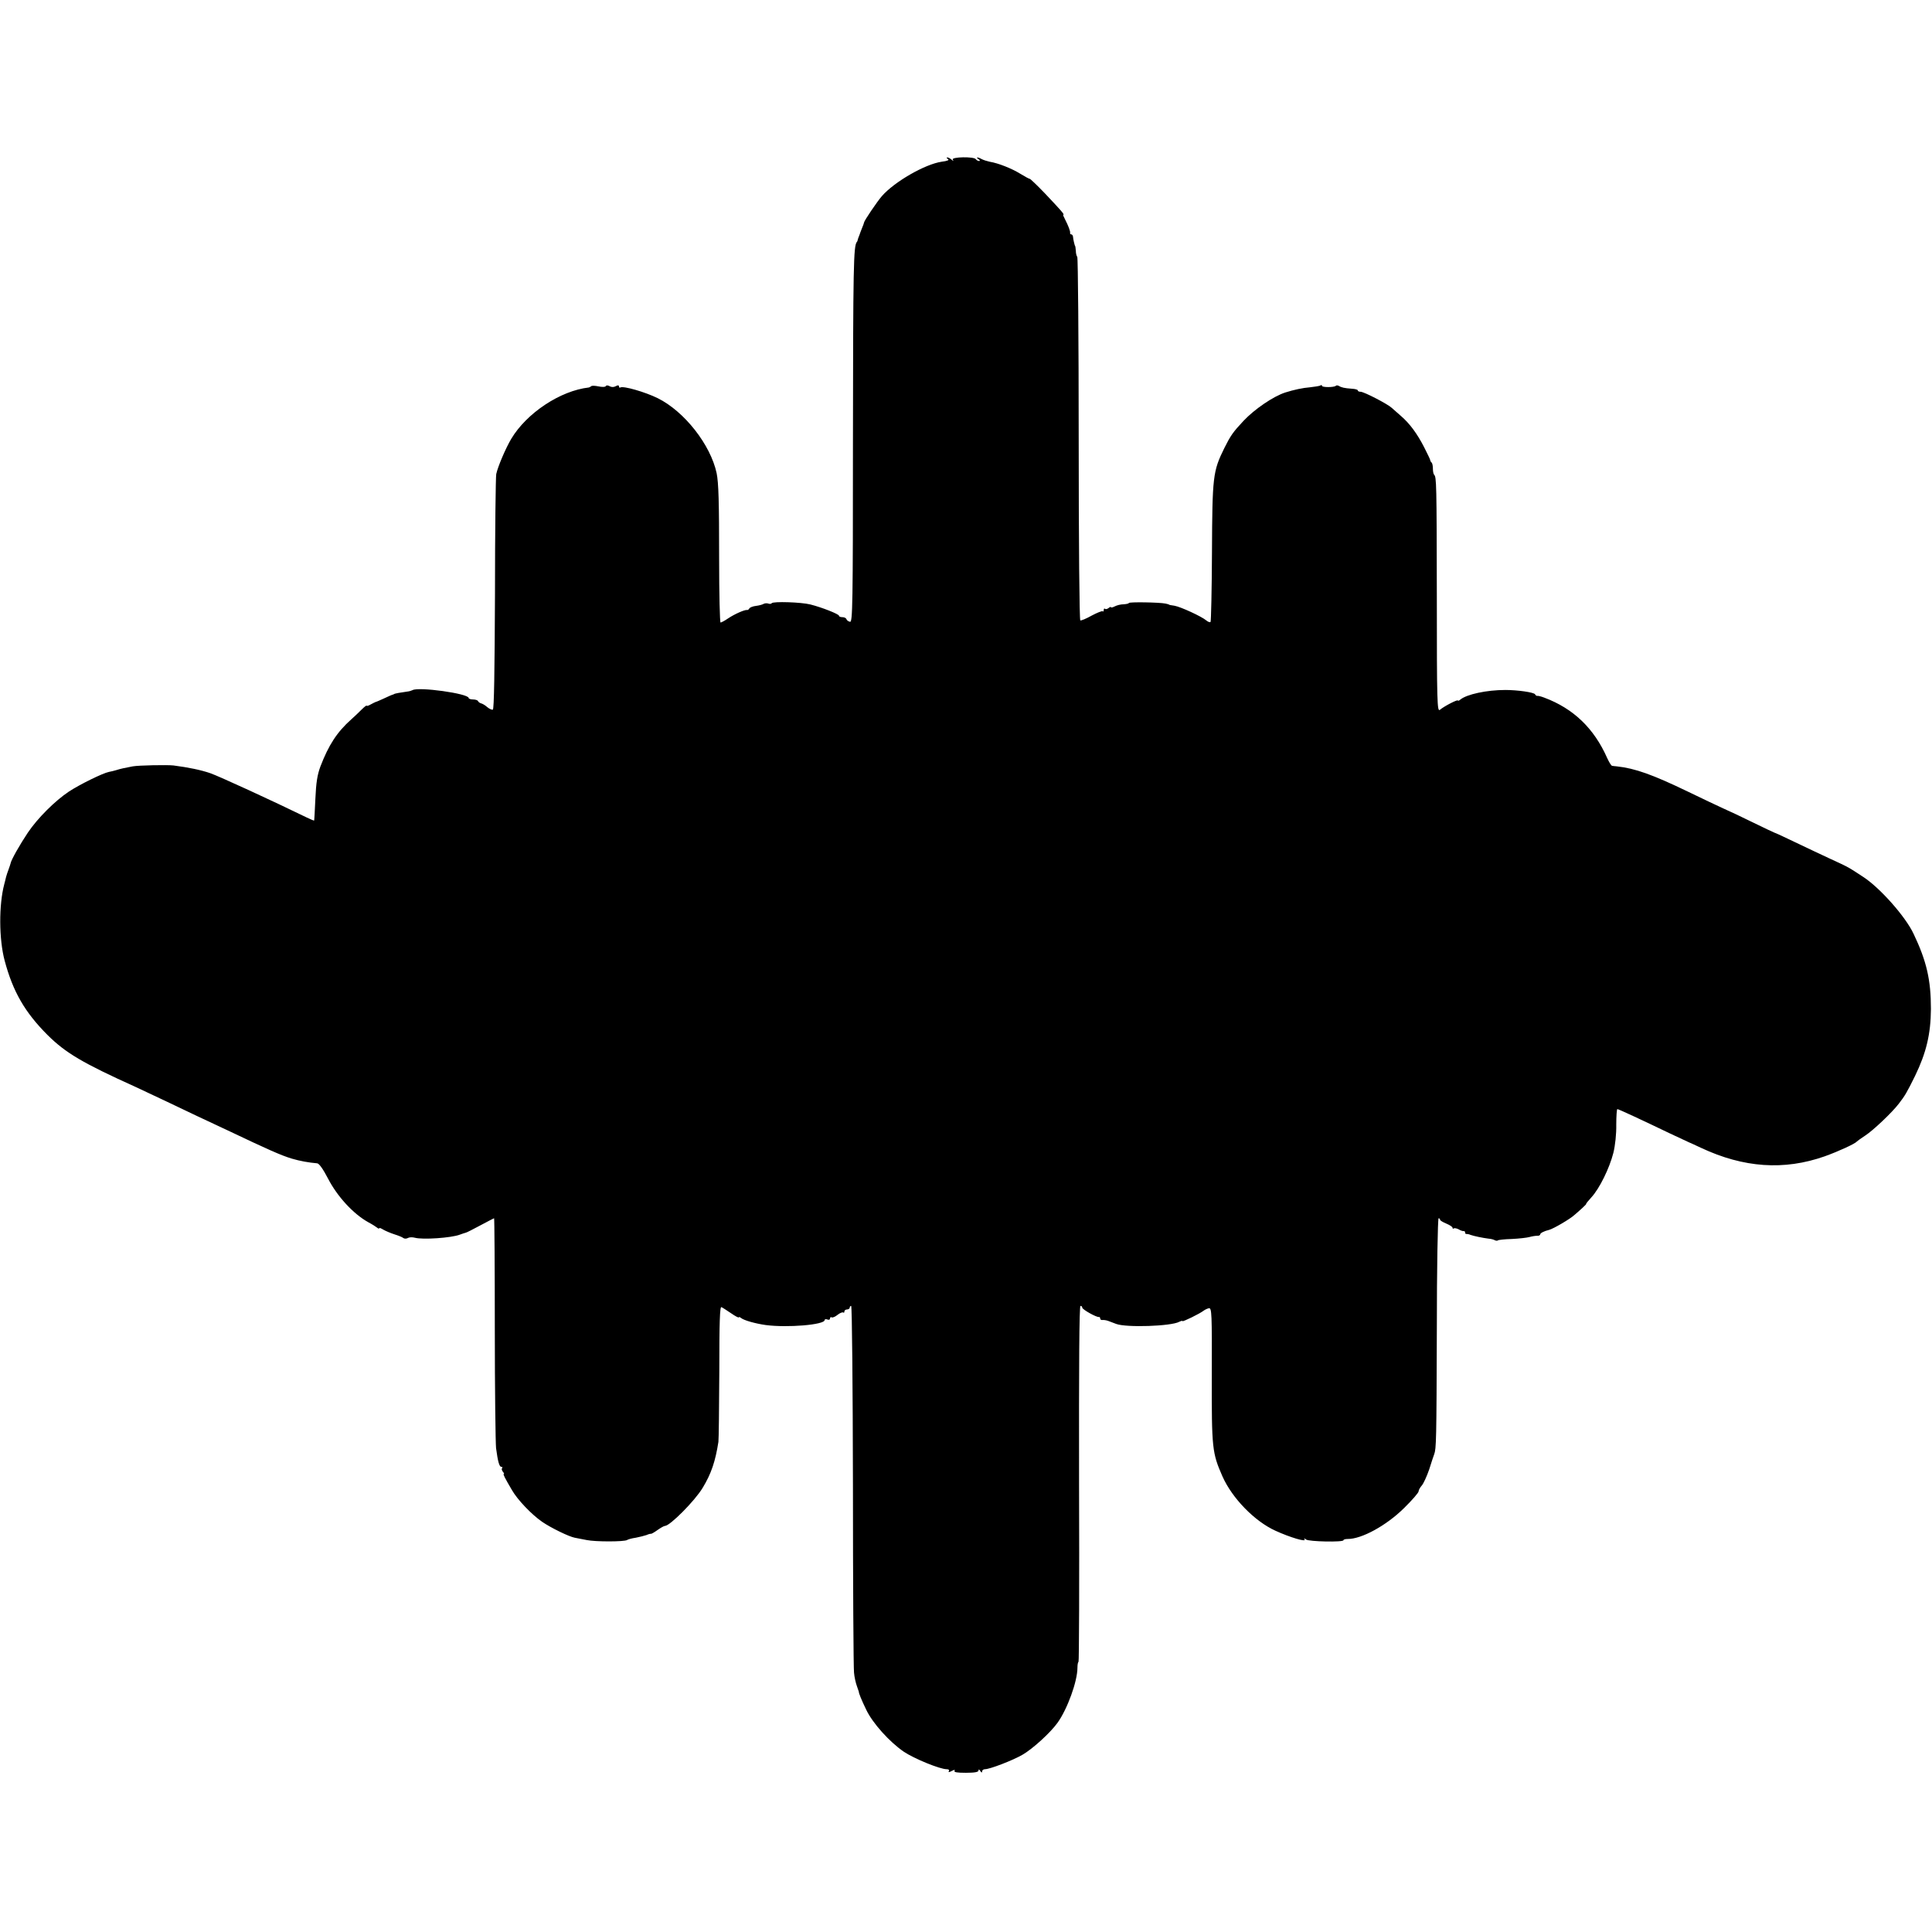
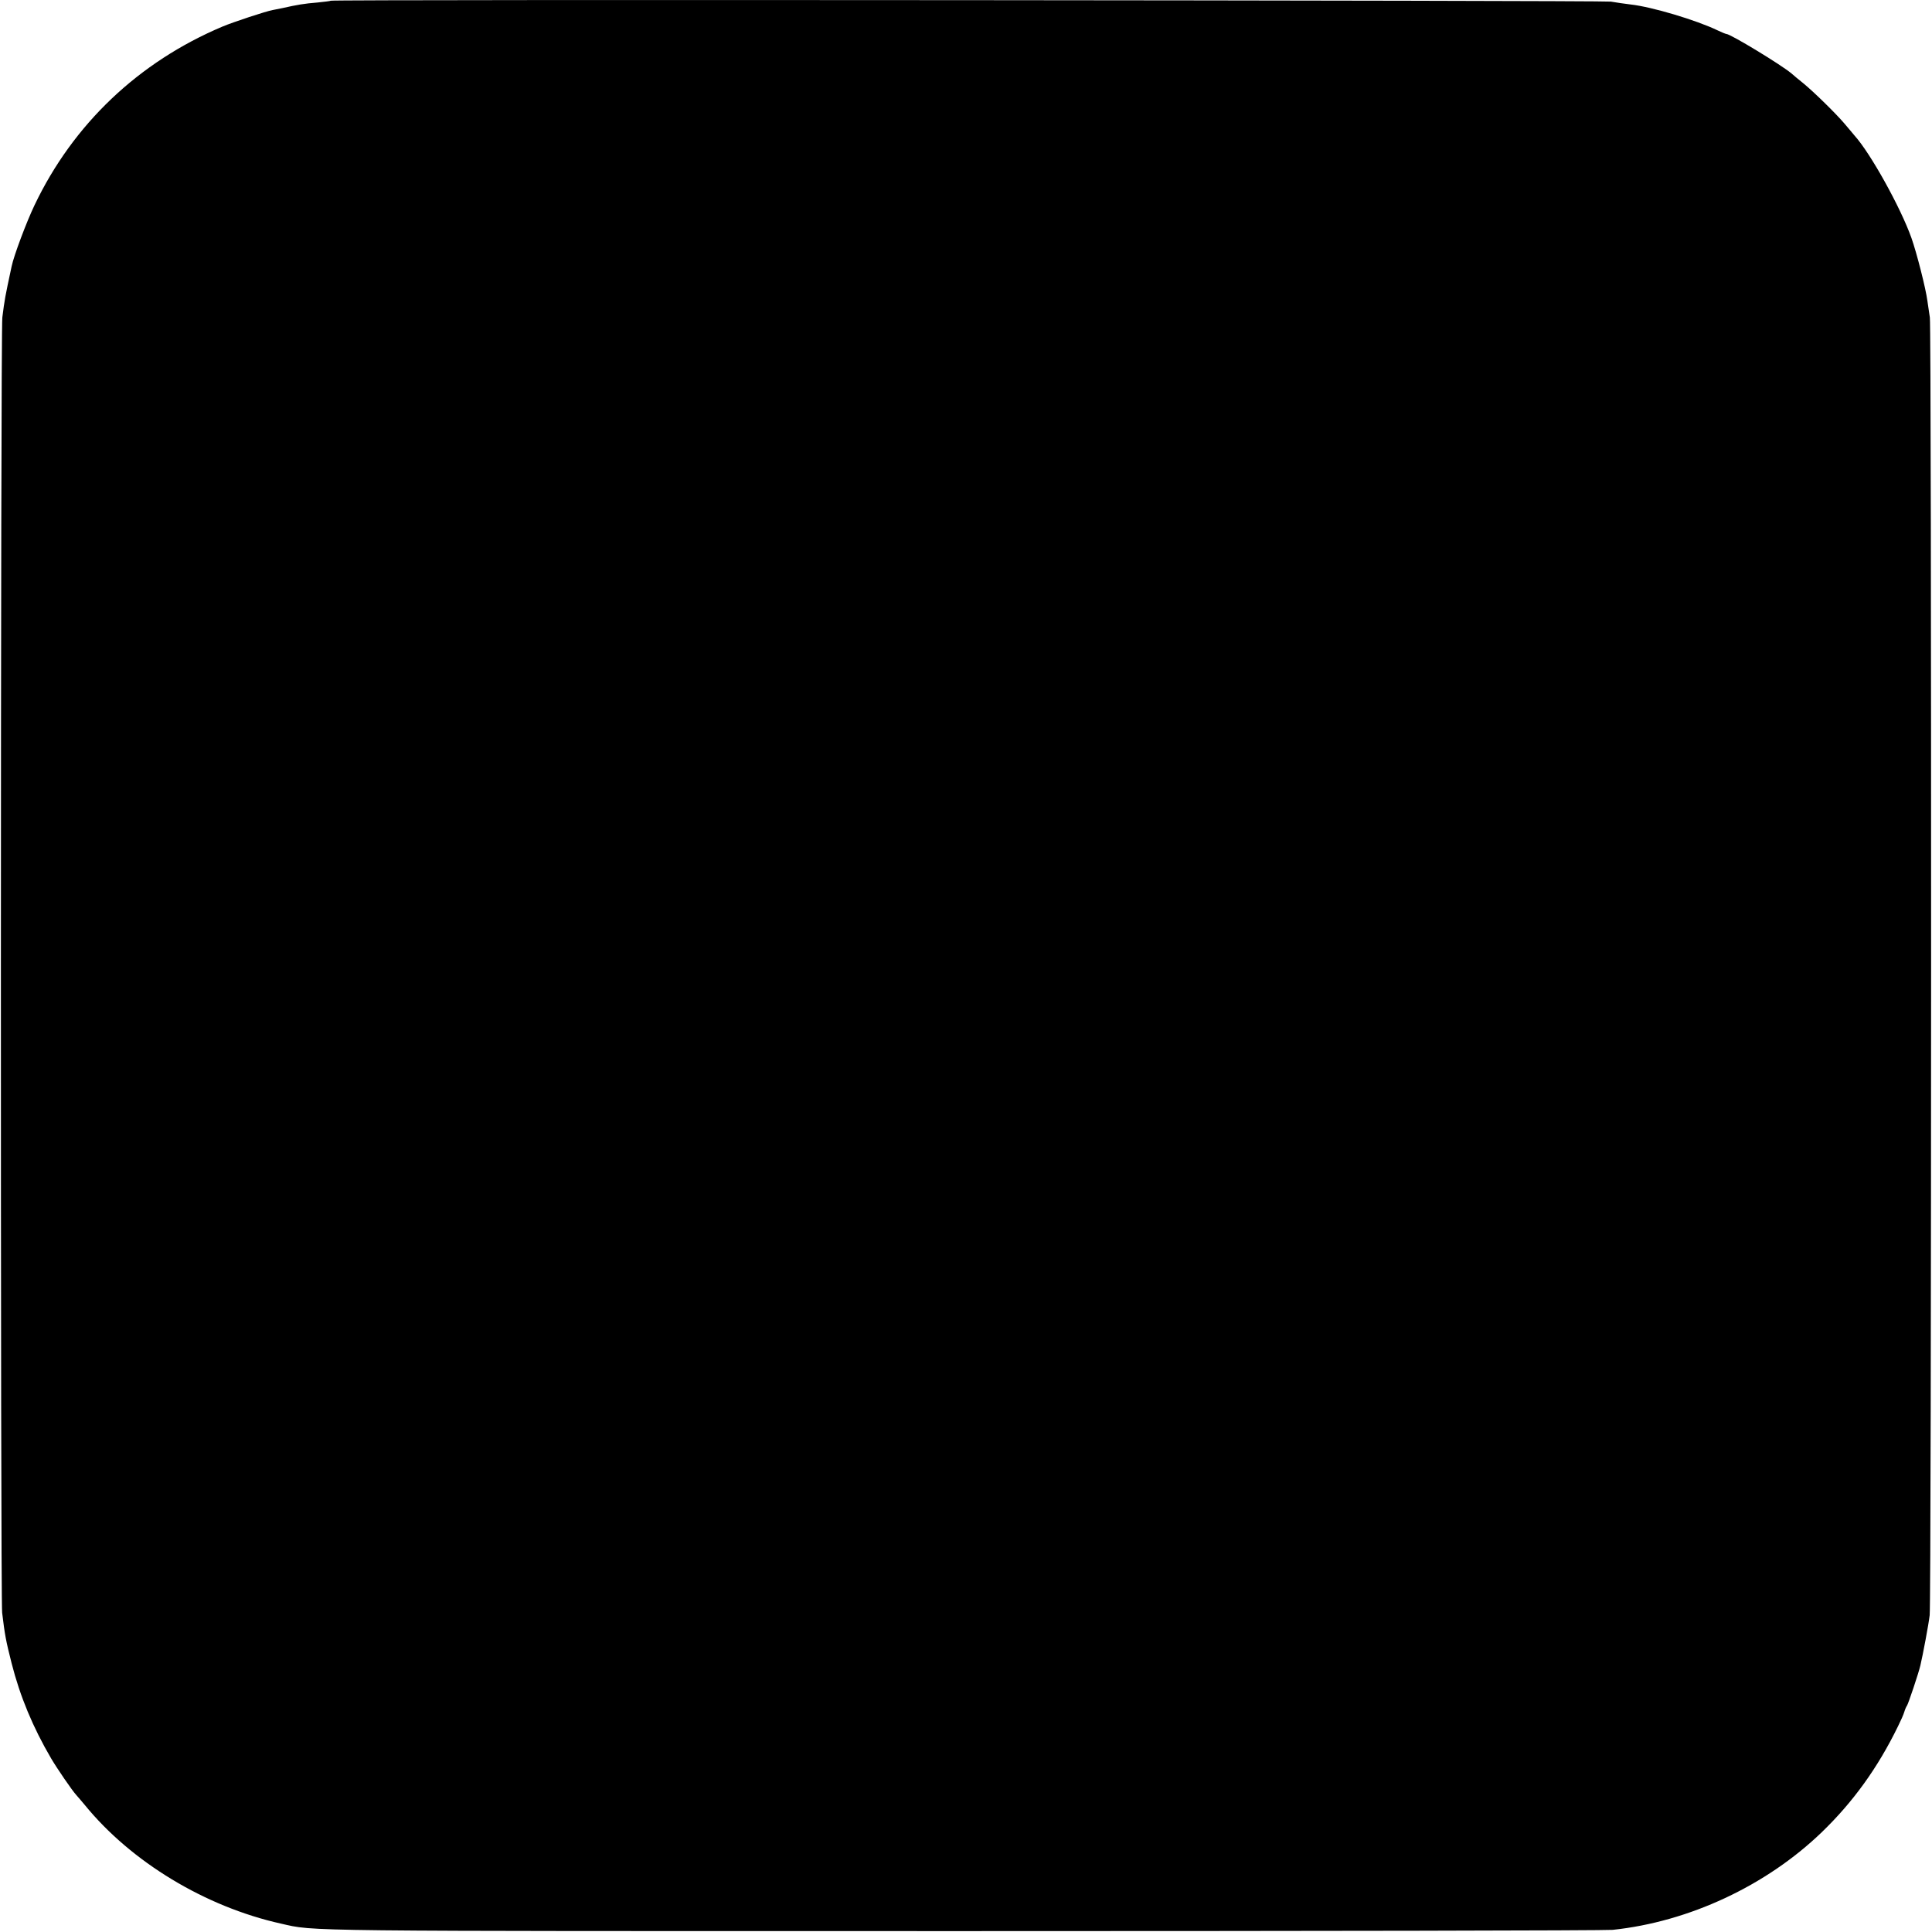
<svg xmlns="http://www.w3.org/2000/svg" version="1.0" width="1080pt" height="1080pt" viewBox="0 0 1080 1080" preserveAspectRatio="xMidYMid meet">
  <g transform="translate(0,1080) scale(0.1,-0.1)" fill="#000000" stroke="none">
-     <path d="M5299 9911 c9 -6 -3 -11 -35 -15 -94 -14 -264 -112 -334 -192 -27 -31 -100 -139 -100 -148 0 -2 -5 -17 -12 -33 -6 -15 -12 -31 -13 -35 -2 -5 -4 -10 -5 -13 -1 -3 -4 -9 -5 -15 -1 -5 -3 -11 -5 -12 -19 -24 -21 -129 -22 -1129 0 -899 -2 -997 -16 -995 -9 2 -18 8 -20 14 -2 7 -12 12 -23 12 -10 0 -19 3 -19 8 0 9 -96 47 -160 63 -51 13 -209 18 -216 7 -3 -4 -11 -5 -19 -2 -8 3 -20 2 -27 -2 -6 -4 -26 -9 -42 -11 -17 -2 -33 -8 -37 -14 -3 -6 -9 -10 -13 -9 -11 3 -69 -22 -106 -47 -19 -13 -38 -23 -42 -23 -4 0 -8 159 -8 353 0 323 -3 428 -14 482 -34 159 -180 345 -329 419 -71 35 -193 70 -209 60 -4 -3 -8 0 -8 6 0 7 -6 8 -18 1 -11 -6 -24 -6 -34 0 -10 6 -19 6 -22 0 -3 -5 -21 -5 -40 -1 -19 4 -38 5 -41 1 -4 -3 -10 -6 -13 -7 -160 -18 -348 -143 -434 -287 -31 -52 -75 -155 -84 -197 -3 -14 -7 -315 -7 -669 -2 -438 -5 -645 -12 -648 -6 -2 -20 5 -31 14 -11 10 -26 19 -34 21 -8 2 -16 8 -18 13 -2 5 -15 9 -28 9 -13 0 -24 4 -24 8 0 25 -281 64 -314 44 -6 -3 -19 -7 -30 -8 -37 -5 -71 -11 -73 -14 -2 -1 -6 -3 -10 -4 -5 -1 -26 -11 -48 -21 -22 -10 -42 -19 -45 -19 -3 -1 -15 -7 -28 -14 -12 -7 -22 -10 -22 -7 0 4 -13 -6 -29 -22 -15 -15 -41 -40 -57 -54 -80 -71 -127 -144 -173 -264 -17 -46 -24 -89 -28 -180 -3 -66 -6 -121 -7 -122 -1 -1 -20 7 -41 17 -195 95 -491 231 -540 248 -53 18 -120 32 -205 43 -35 4 -195 1 -228 -5 -39 -7 -71 -14 -92 -21 -10 -3 -29 -8 -41 -10 -35 -7 -163 -70 -224 -110 -78 -52 -175 -149 -229 -229 -43 -64 -95 -155 -97 -173 -1 -5 -6 -19 -11 -33 -5 -14 -12 -33 -14 -42 -2 -10 -7 -28 -10 -40 -31 -117 -30 -308 2 -428 46 -172 112 -288 240 -416 101 -100 195 -156 494 -291 30 -14 107 -50 170 -80 63 -30 140 -67 170 -81 30 -14 109 -51 175 -82 225 -107 297 -139 357 -157 44 -13 93 -22 141 -26 11 -1 33 -32 60 -84 52 -101 141 -198 225 -245 21 -11 43 -25 49 -30 7 -6 13 -8 13 -4 0 4 10 0 23 -8 12 -7 40 -19 62 -26 22 -7 45 -16 50 -21 6 -4 17 -4 24 0 8 5 25 6 40 2 44 -12 203 -1 251 17 14 5 28 10 33 11 4 0 41 19 82 41 41 22 76 40 77 40 2 0 4 -278 4 -617 0 -340 4 -640 7 -668 10 -75 18 -105 30 -105 6 0 7 -3 4 -7 -4 -3 -2 -12 4 -20 6 -7 9 -13 5 -13 -5 0 6 -22 46 -90 31 -54 110 -137 170 -178 50 -34 149 -82 181 -88 12 -2 42 -8 67 -13 48 -10 208 -10 225 0 6 4 27 10 49 13 21 4 48 11 60 15 11 5 23 8 26 7 3 0 19 9 37 22 17 12 35 22 40 22 28 0 168 141 211 213 48 79 71 148 88 257 2 14 4 190 5 393 0 277 3 366 12 360 7 -3 31 -19 55 -35 23 -16 42 -26 42 -22 0 3 6 2 13 -4 16 -13 80 -31 137 -39 121 -16 330 1 330 28 0 5 7 6 15 3 8 -4 15 -1 15 6 0 6 4 9 9 6 5 -3 20 3 33 14 14 11 28 16 32 13 3 -3 6 -1 6 5 0 7 7 12 15 12 8 0 15 5 15 10 0 6 4 10 8 10 5 0 9 -451 10 -1002 0 -552 3 -1023 6 -1048 2 -25 10 -59 16 -75 6 -17 11 -31 11 -32 -1 -7 14 -44 41 -100 36 -76 130 -180 210 -235 58 -39 202 -98 240 -98 11 0 16 -4 12 -11 -4 -7 1 -7 16 1 15 8 20 8 16 1 -5 -8 15 -11 63 -11 50 0 71 4 71 13 0 8 4 7 10 -3 6 -10 10 -11 10 -2 0 6 7 12 16 12 27 0 155 49 210 81 56 32 156 123 196 179 55 77 111 231 111 308 0 17 3 32 6 32 3 0 5 448 3 995 -1 665 1 995 8 995 5 0 10 -4 10 -10 0 -10 80 -55 93 -52 4 1 7 -3 7 -8 0 -6 6 -10 13 -9 6 1 21 -1 32 -5 11 -4 31 -12 45 -17 57 -21 306 -13 352 12 10 5 18 7 18 4 0 -6 98 42 118 58 8 6 21 12 30 14 16 2 17 -30 16 -375 -1 -410 2 -434 60 -566 54 -121 179 -250 296 -303 81 -37 172 -64 163 -49 -5 8 -2 8 8 0 15 -12 209 -16 209 -4 0 4 10 7 23 7 78 -1 217 75 316 173 45 44 81 86 81 93 0 7 8 22 18 33 9 10 28 51 41 89 12 39 25 77 28 85 12 31 13 80 15 693 0 345 5 627 10 627 4 0 8 -4 8 -8 0 -5 16 -14 35 -22 19 -8 35 -18 35 -24 0 -5 3 -6 6 -3 4 3 16 1 28 -5 11 -7 24 -11 29 -10 4 1 7 -3 7 -8 0 -5 3 -9 8 -8 4 0 14 -1 22 -5 20 -7 68 -17 100 -21 14 -1 30 -5 36 -9 6 -3 14 -4 17 -1 2 3 38 7 78 8 41 2 85 7 99 11 14 4 33 7 43 7 9 -1 17 3 17 8 0 7 21 18 50 25 25 7 116 60 141 83 8 7 27 23 42 37 15 14 26 25 24 25 -3 0 11 17 30 38 44 48 100 161 122 248 10 41 17 105 16 157 0 48 3 87 6 87 7 0 138 -61 294 -136 55 -26 102 -48 105 -49 3 -1 34 -15 70 -32 237 -111 463 -127 690 -47 73 26 170 70 180 83 3 3 25 19 48 34 43 28 149 128 187 178 34 44 44 61 90 154 63 130 88 234 89 375 0 162 -24 267 -97 420 -45 96 -187 256 -280 317 -76 50 -81 53 -127 75 -25 11 -92 43 -150 70 -180 86 -215 102 -220 103 -3 1 -57 26 -120 57 -63 31 -137 66 -165 78 -27 12 -117 55 -200 95 -197 95 -295 130 -397 141 -10 1 -22 2 -26 3 -5 0 -17 20 -28 44 -73 165 -188 276 -351 337 -18 7 -35 11 -39 10 -4 -1 -10 3 -13 9 -7 11 -98 24 -166 24 -104 0 -216 -24 -252 -54 -7 -6 -13 -8 -13 -5 0 8 -76 -31 -101 -52 -15 -12 -17 38 -17 630 -1 640 -2 671 -15 684 -4 4 -7 19 -7 34 0 15 -3 30 -7 34 -5 4 -8 11 -8 14 0 4 -16 36 -34 72 -39 76 -81 133 -130 175 -19 17 -42 37 -51 45 -22 21 -155 90 -174 90 -9 0 -16 3 -16 8 0 4 -15 8 -33 9 -42 3 -59 7 -73 16 -6 3 -14 4 -17 0 -10 -9 -77 -9 -77 0 0 5 -4 6 -9 2 -6 -3 -31 -7 -58 -10 -40 -3 -91 -14 -138 -29 -66 -21 -172 -93 -234 -159 -59 -63 -72 -82 -107 -152 -64 -130 -67 -157 -69 -583 -1 -210 -5 -385 -8 -389 -4 -3 -15 1 -24 9 -26 22 -143 76 -178 82 -17 2 -30 5 -30 6 0 1 -9 4 -20 6 -32 7 -205 10 -205 3 0 -3 -13 -6 -29 -7 -17 0 -39 -6 -50 -12 -12 -6 -21 -8 -21 -4 0 3 -6 1 -13 -5 -8 -6 -17 -8 -20 -4 -4 3 -7 0 -7 -7 0 -7 -3 -11 -6 -7 -3 3 -31 -8 -61 -24 -30 -17 -59 -29 -64 -27 -5 2 -9 427 -9 1014 0 556 -4 1014 -8 1018 -4 4 -8 20 -8 34 -1 15 -3 27 -4 27 -2 0 -11 37 -12 53 -1 6 -5 12 -10 12 -4 0 -7 3 -6 8 2 9 -10 40 -28 75 -8 15 -13 27 -10 27 8 0 -12 23 -102 118 -43 45 -82 82 -85 82 -4 0 -28 13 -54 29 -47 29 -122 59 -171 67 -14 3 -33 9 -43 14 -23 13 -38 13 -19 0 9 -6 10 -10 3 -10 -6 0 -15 5 -18 10 -10 16 -138 13 -129 -2 6 -10 4 -10 -7 0 -7 6 -18 12 -23 12 -6 0 -5 -4 3 -9z" />
+     <path d="M1849 10796 c-2 -2 -35 -6 -74 -10 -75 -6 -115 -13 -195 -31 -14 -3 -38 -8 -55 -11 -36 -6 -223 -68 -280 -92 -470 -198 -836 -546 -1052 -999 -45 -94 -116 -283 -128 -342 -38 -177 -39 -184 -52 -286 -10 -75 -11 -7158 -1 -7240 15 -124 20 -153 53 -283 47 -185 119 -358 221 -532 33 -56 117 -179 141 -205 10 -11 31 -36 47 -55 260 -319 674 -569 1096 -663 195 -44 46 -42 3805 -42 1964 0 3602 3 3640 7 427 45 859 247 1169 546 175 169 313 360 426 592 15 30 31 66 35 80 4 14 11 30 15 35 7 9 66 185 75 225 14 59 46 229 52 281 10 81 11 7187 1 7254 -4 28 -10 70 -14 95 -9 68 -59 265 -89 350 -60 169 -228 472 -317 571 -12 15 -39 46 -59 70 -46 54 -169 175 -229 224 -25 20 -54 44 -65 54 -58 49 -342 221 -364 221 -4 0 -26 9 -49 20 -118 57 -368 132 -487 145 -33 4 -82 11 -110 16 -47 7 -7147 13 -7156 5z" />
  </g>
</svg>
